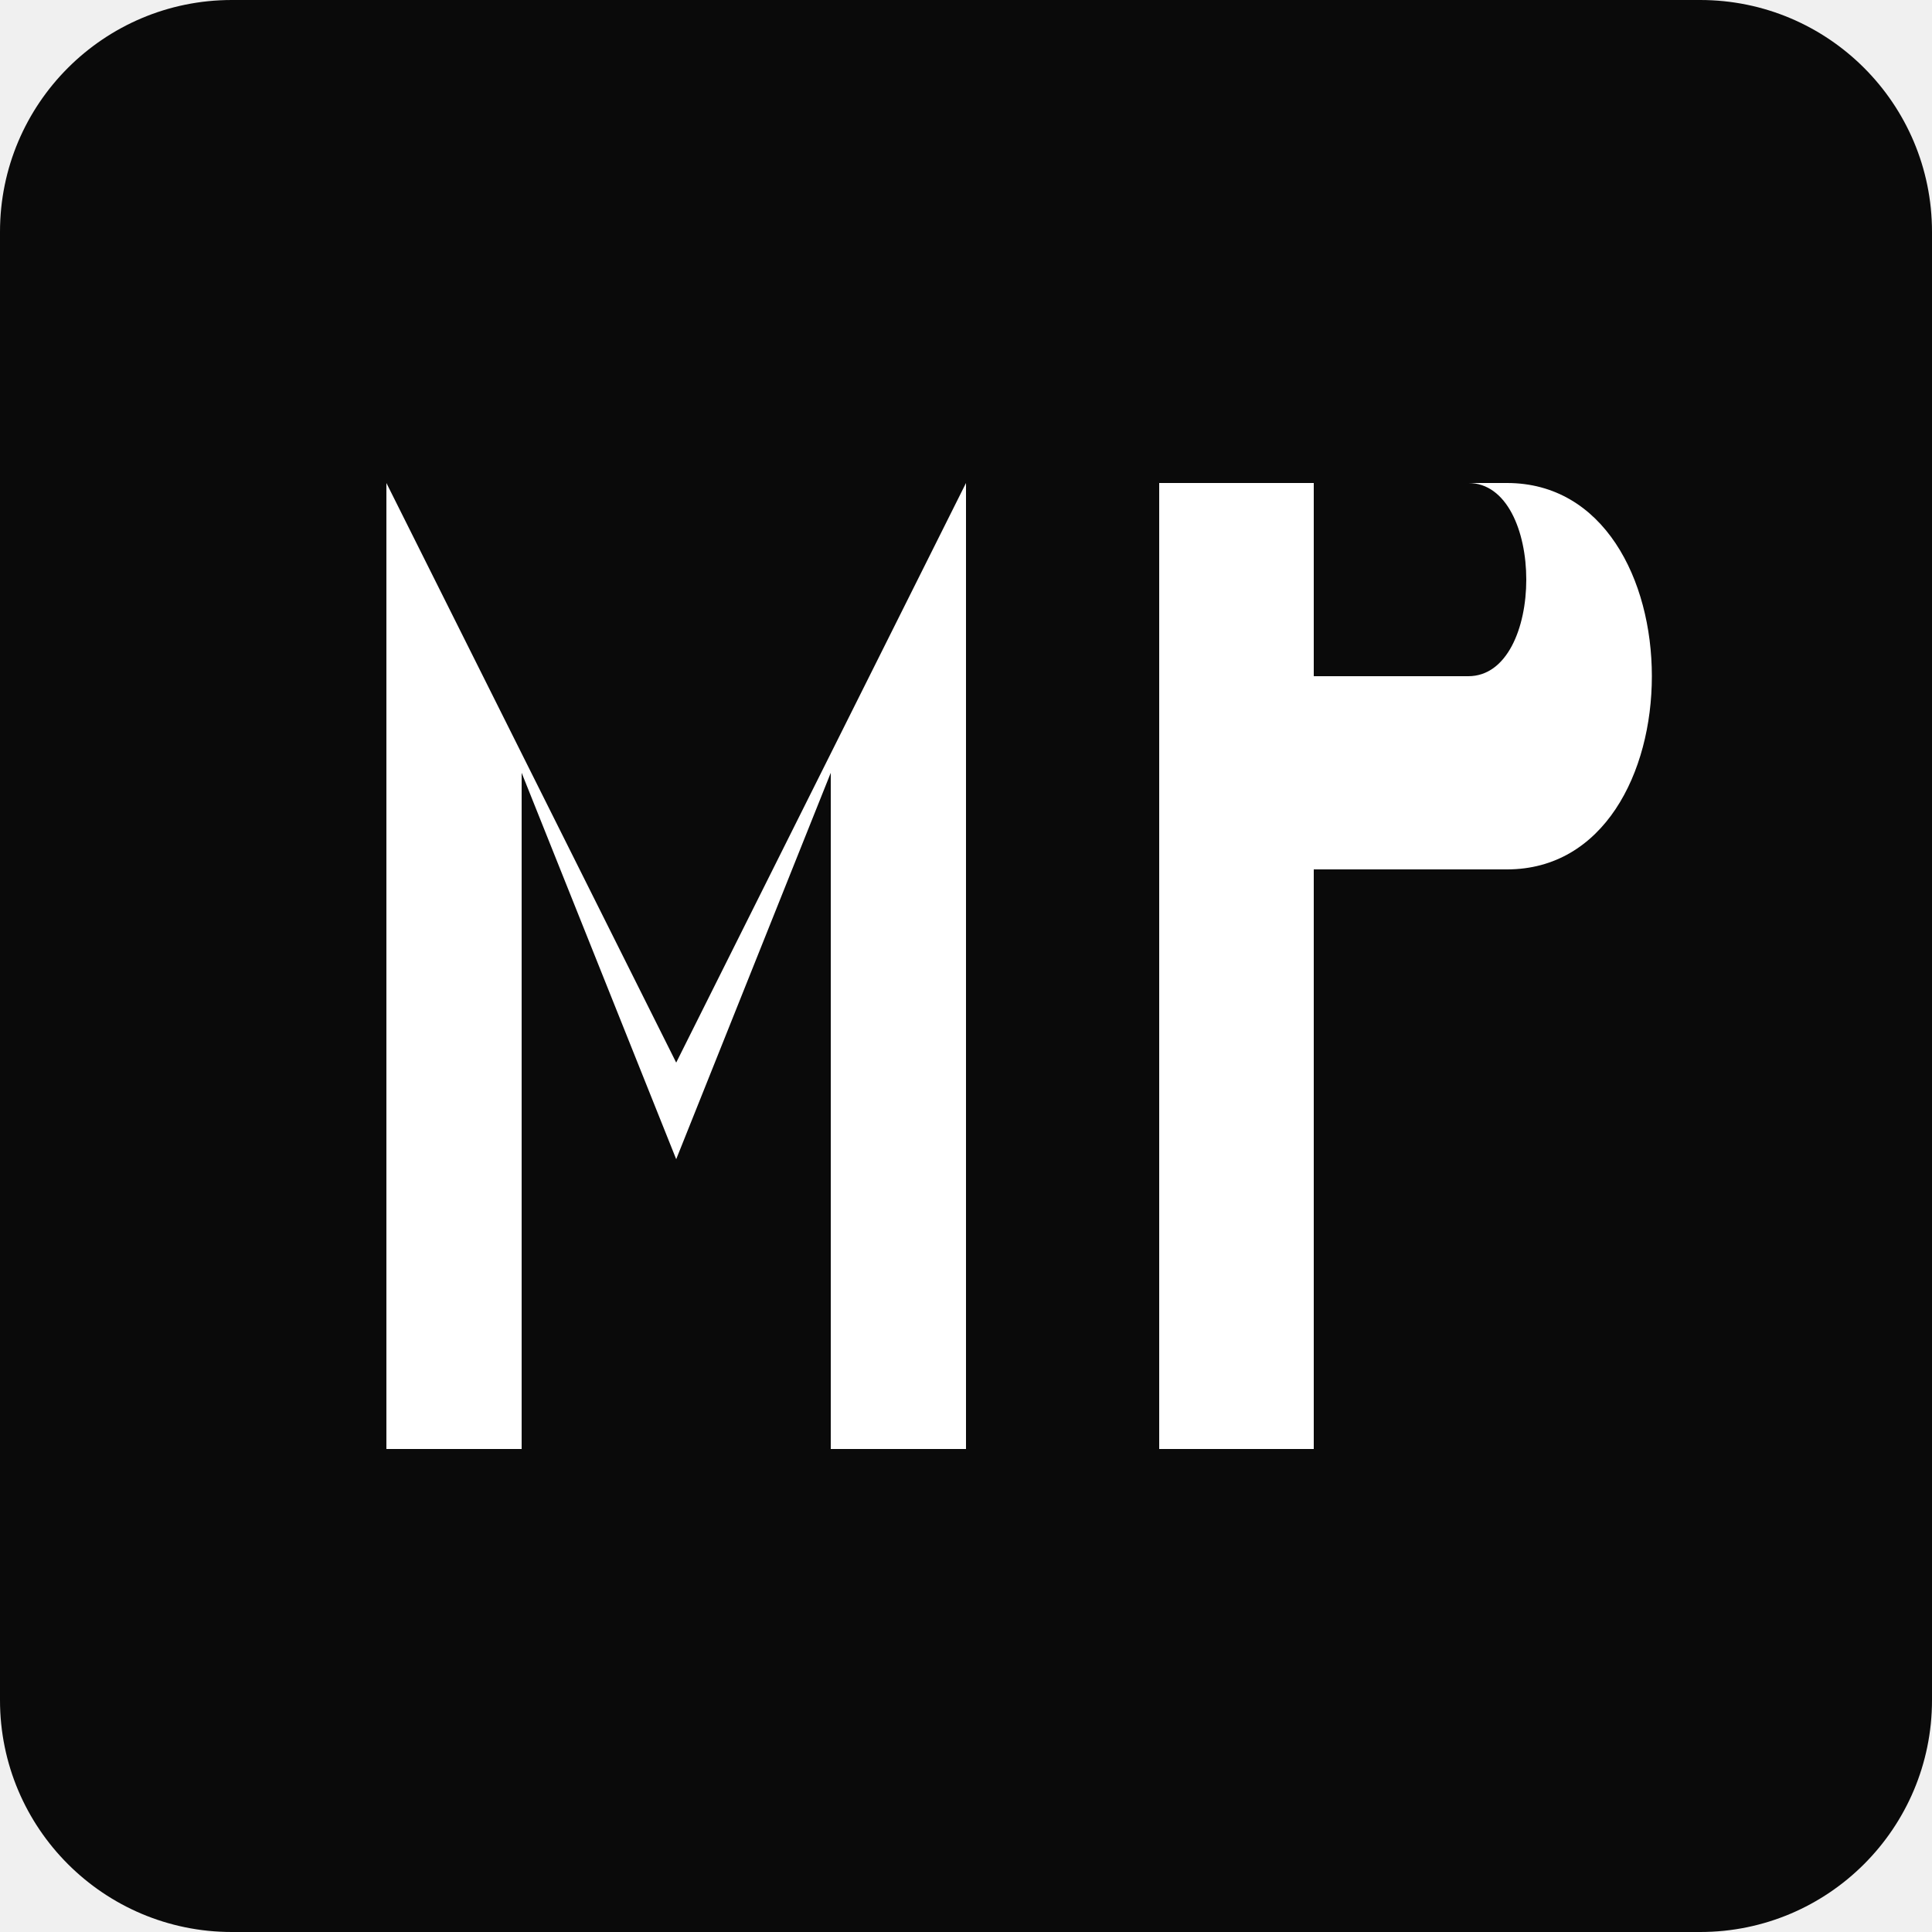
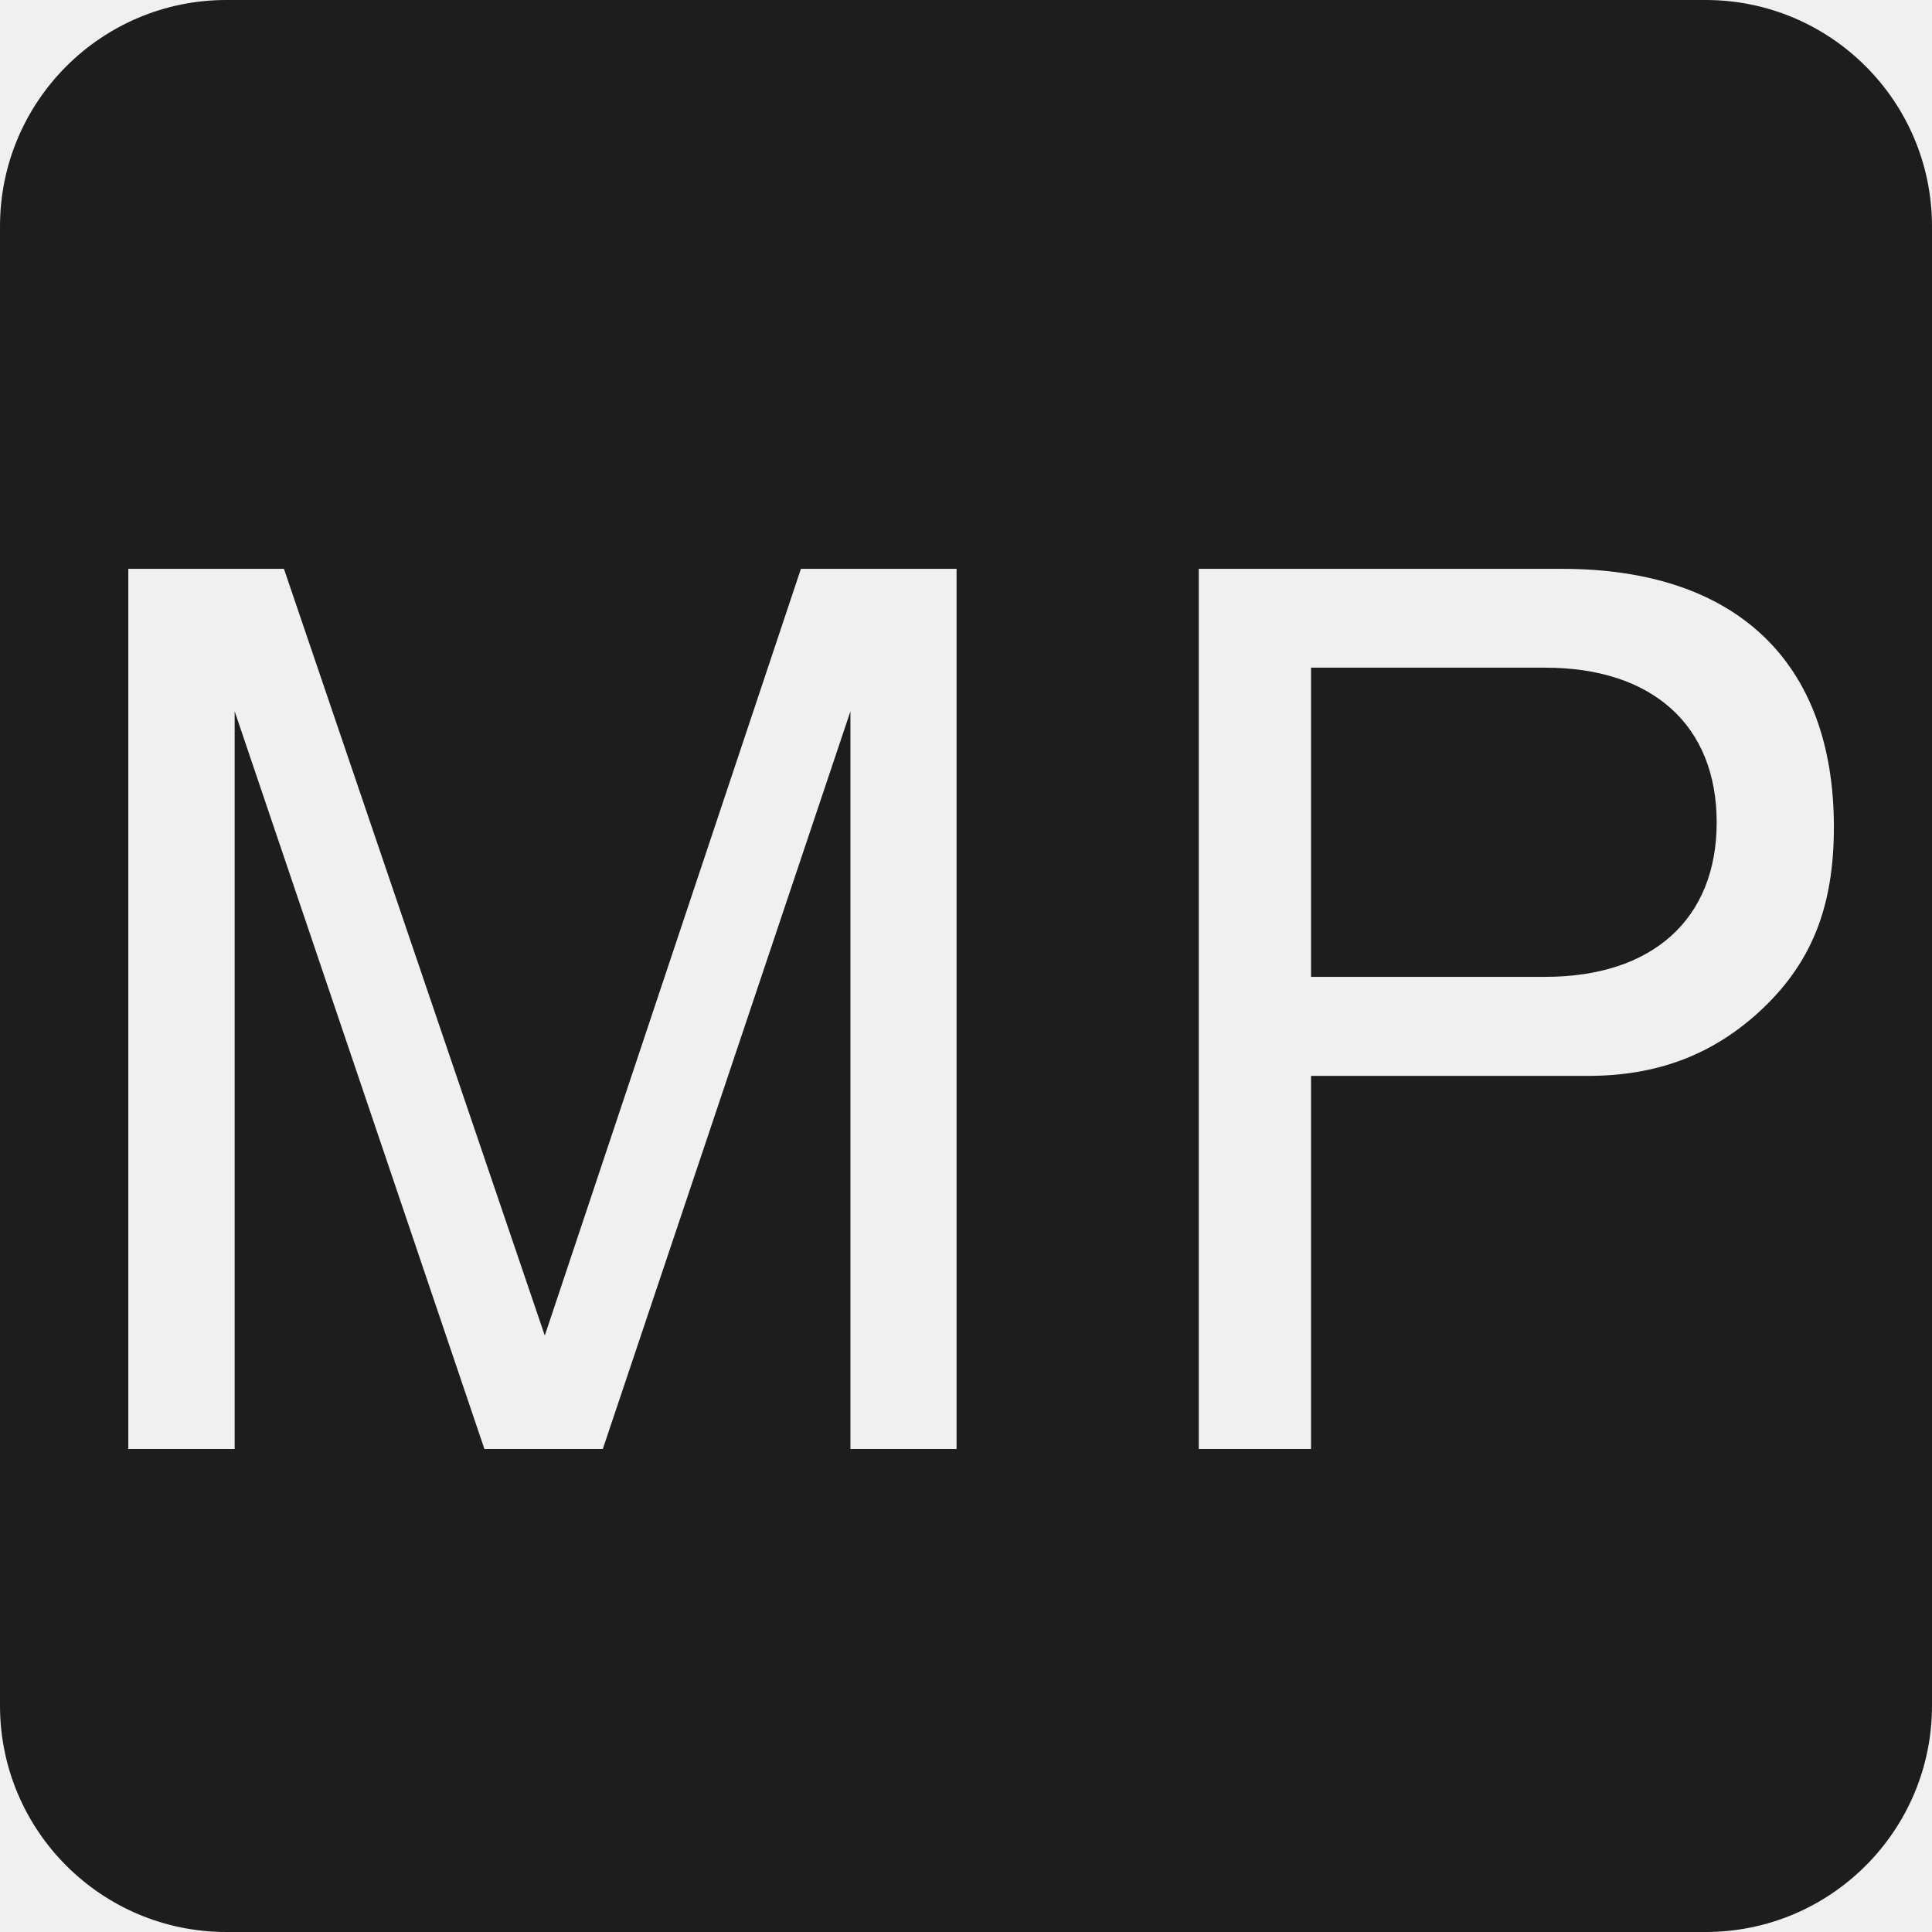
- <svg xmlns="http://www.w3.org/2000/svg" viewBox="0 0 100 100">
-   <rect width="100" height="100" fill="#0a0a0a" rx="12" />
-   <path fill="#ffffff" d="     M 20 75     L 20 25     L 35 55     L 50 25     L 50 75     L 43 75     L 43 40     L 35 60     L 27 40     L 27 75     Z   " />
-   <path fill="#ffffff" d="     M 60 75     L 60 25     L 78 25     C 88 25, 88 45, 78 45     L 68 45     L 68 75     Z      M 68 35     L 76 35     C 80 35, 80 25, 76 25     L 68 25     Z   " />
+ <svg xmlns="http://www.w3.org/2000/svg" viewBox="0 0 128 128" width="128" height="128">
+   <rect width="128" height="128" rx="15" fill="#1d1d1d" />
+   <text x="64" y="96" text-anchor="middle" font-family="'Montserrat', Helvetica, Arial, sans-serif" font-size="80" font-weight="100" letter-spacing="3" fill="#f0f0f0">MP</text>
</svg>
